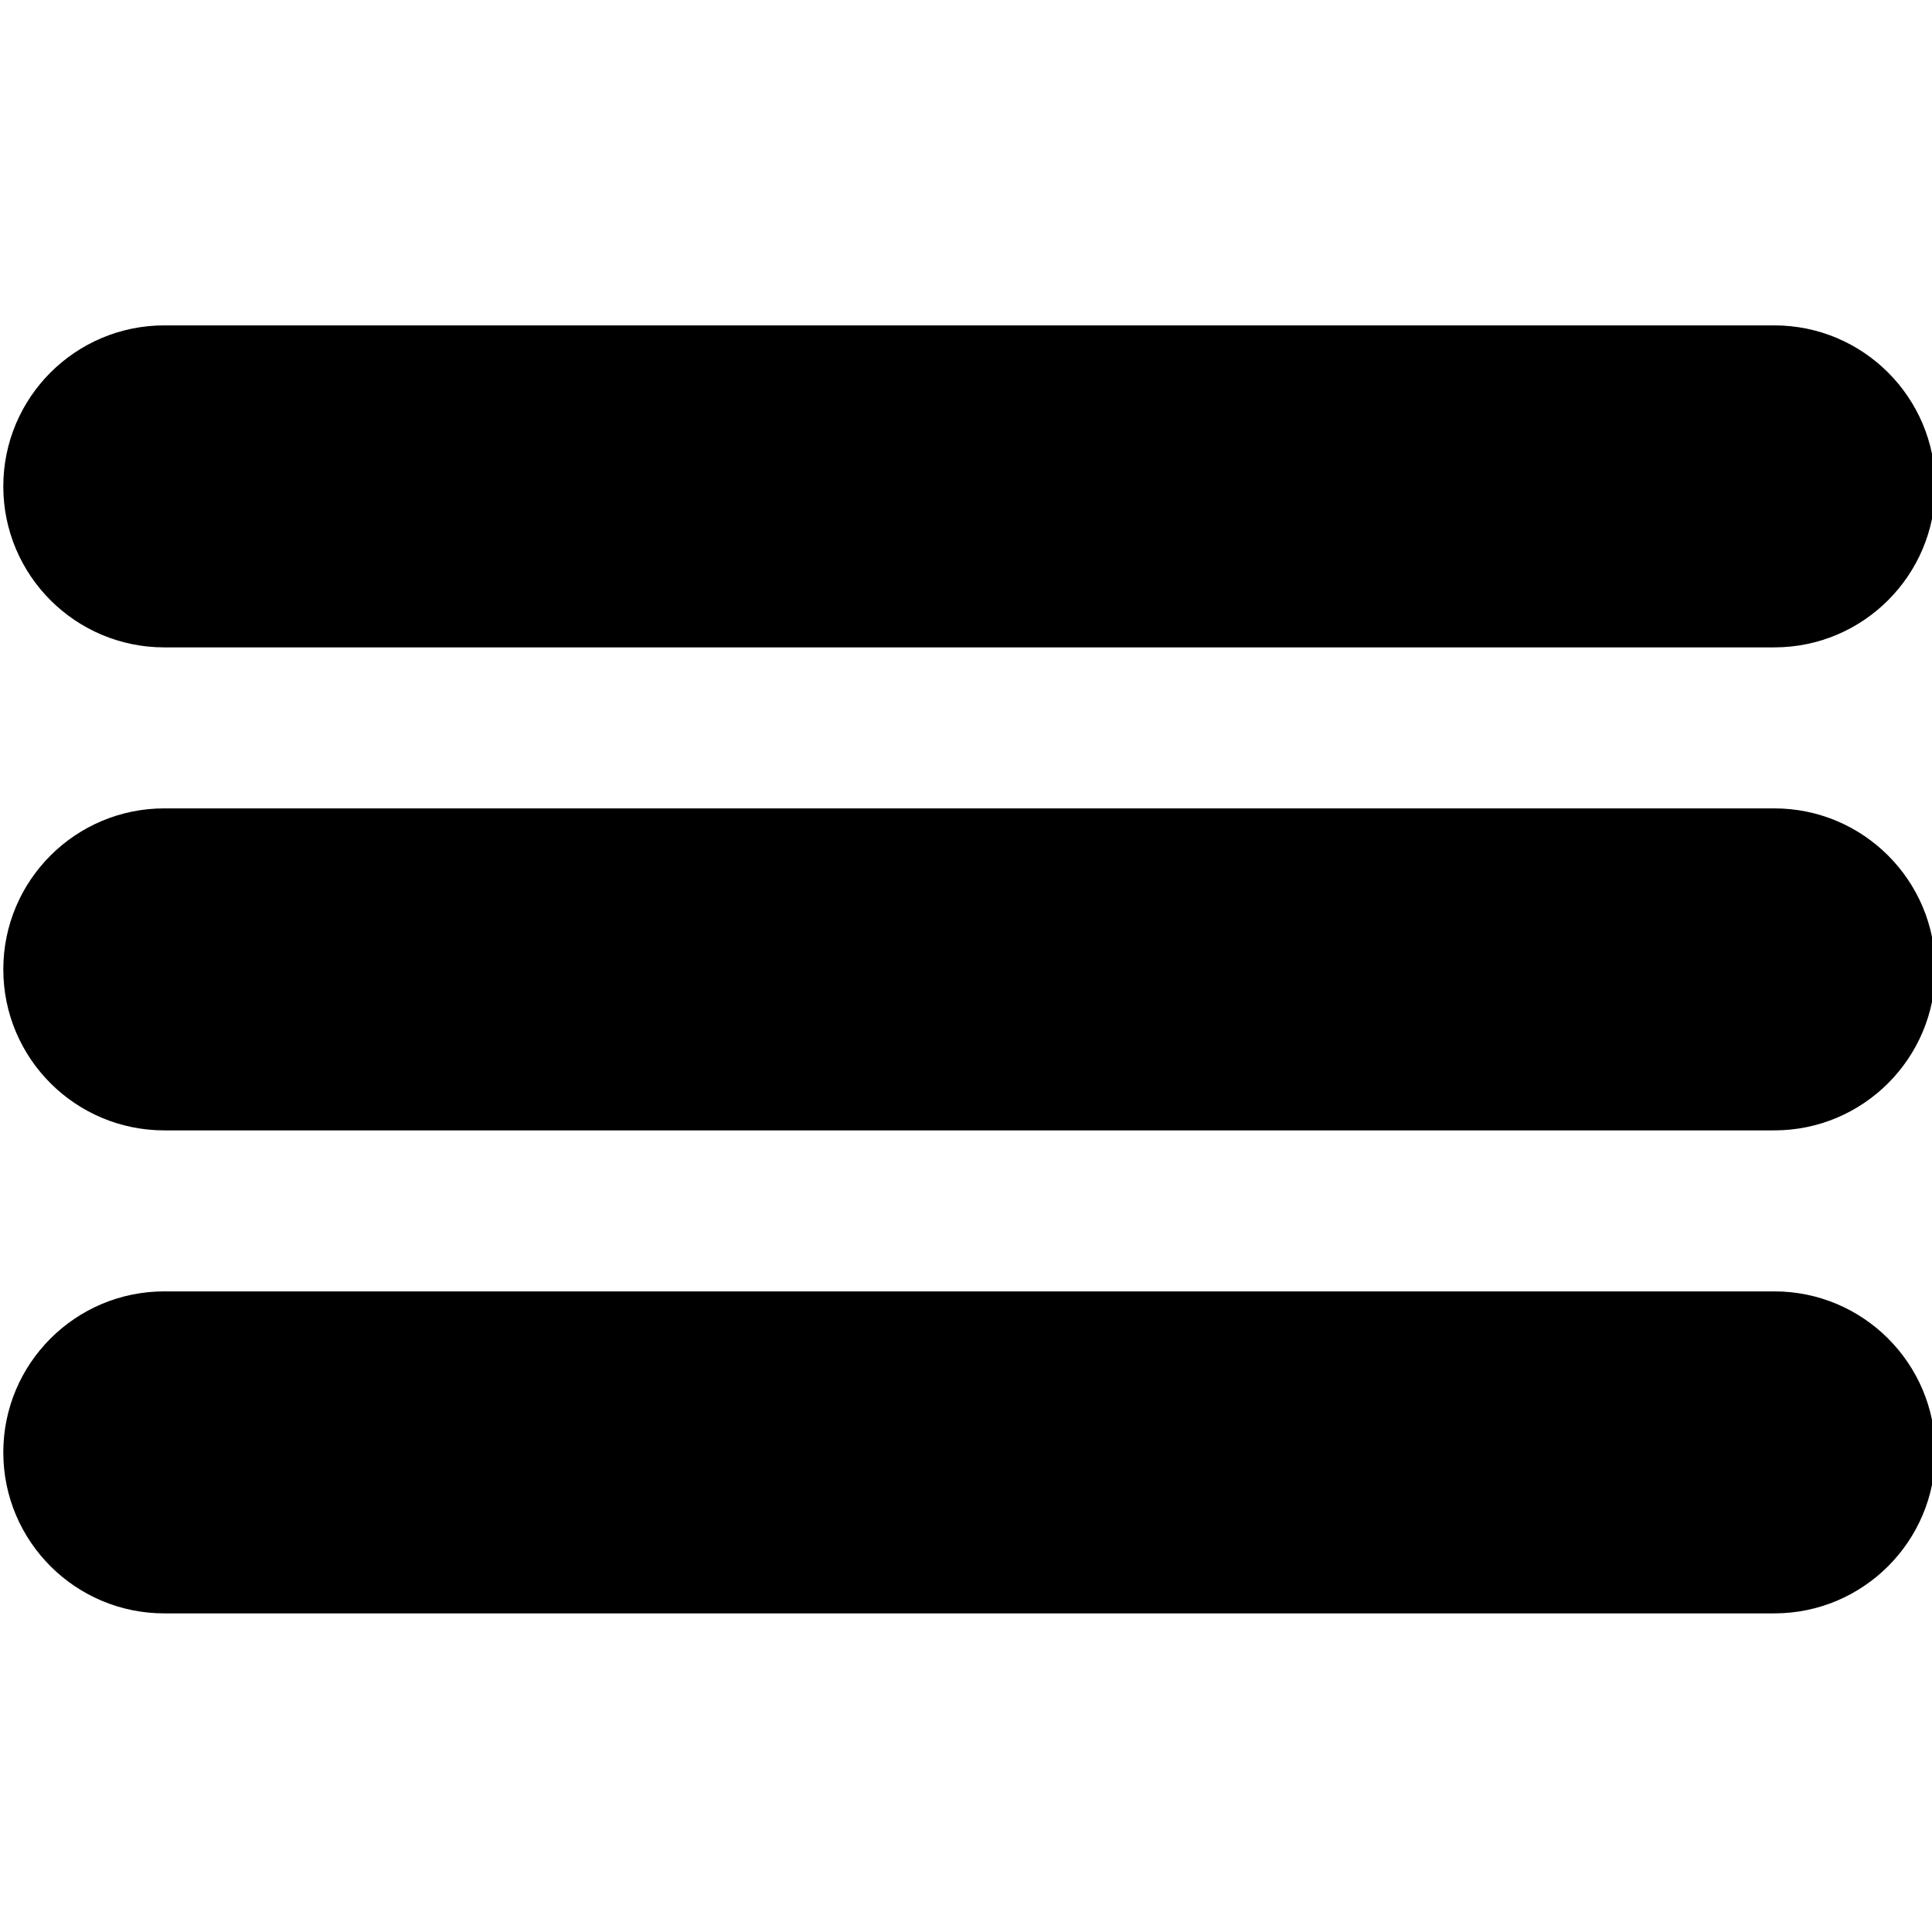
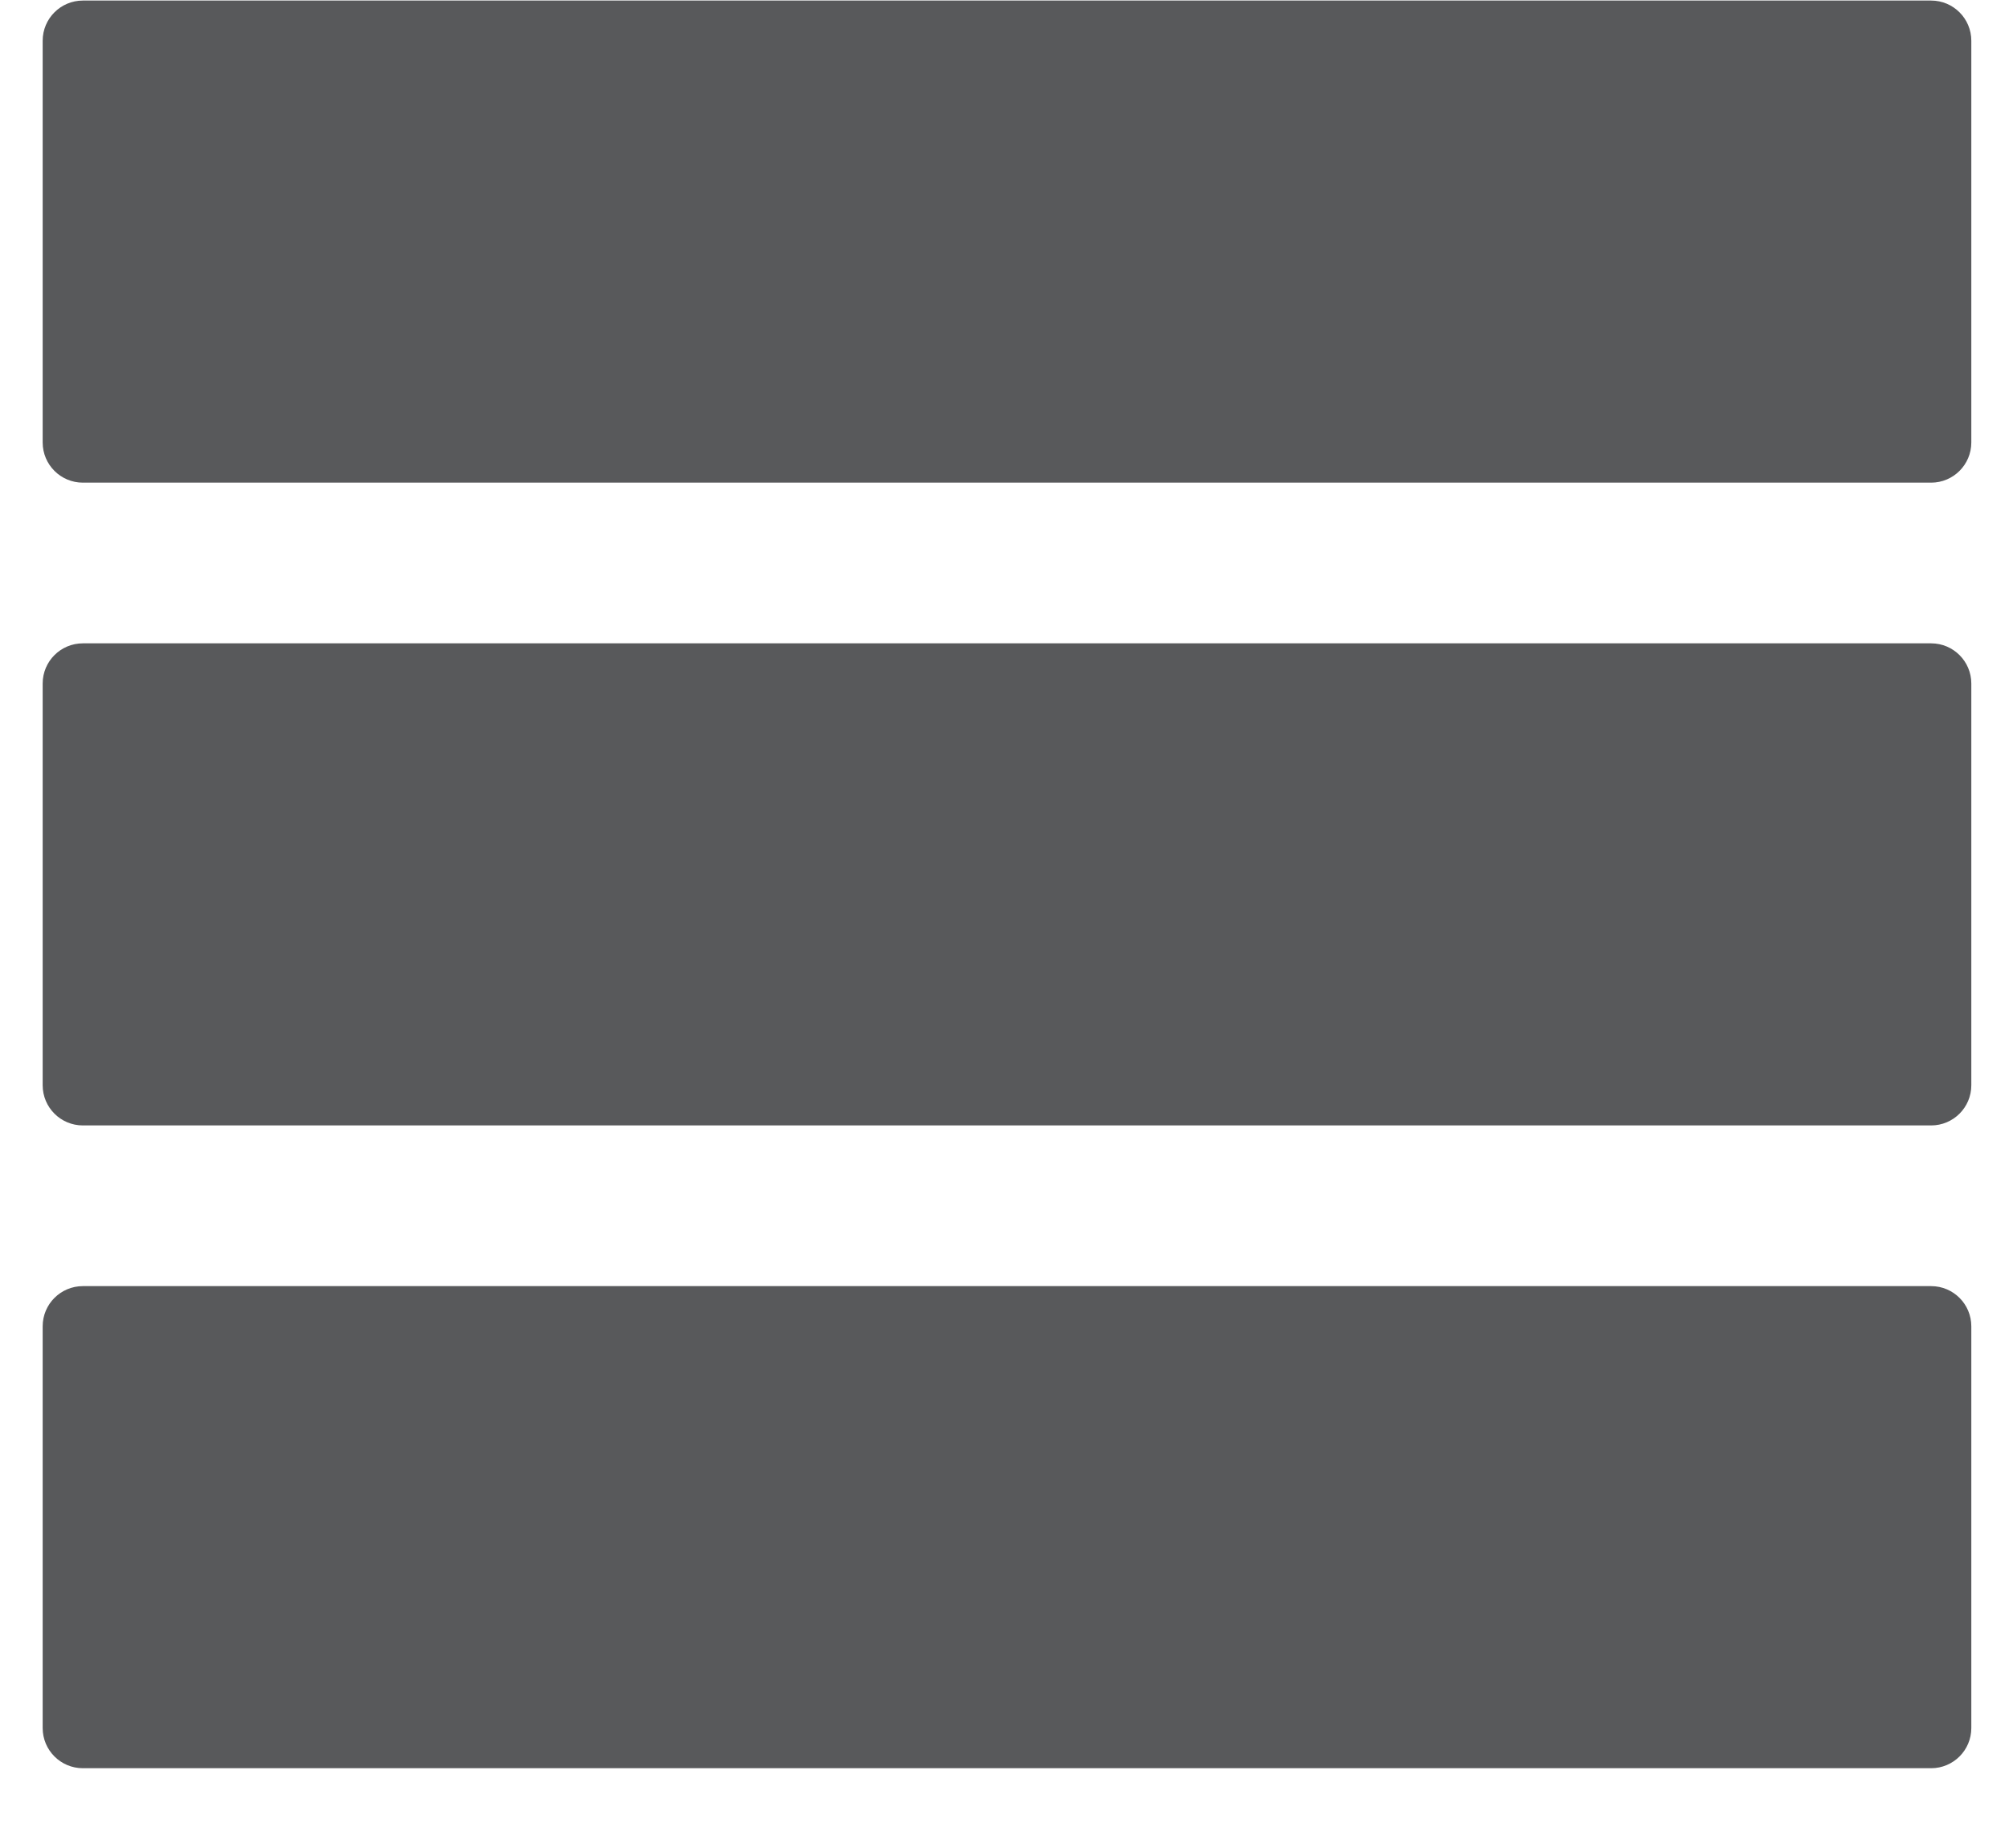
- <svg xmlns="http://www.w3.org/2000/svg" version="1.1" id="Layer_1" x="0px" y="0px" width="24px" height="24px" viewBox="9.959 9.958 24 24" enable-background="new 9.959 9.958 24 24" xml:space="preserve">
-   <path d="M32,18H12c-1.104,0-2-0.896-2-2s0.896-2,2-2h20c1.104,0,2,0.896,2,2S33.104,18,32,18z" />
-   <path d="M32,24H12c-1.104,0-2-0.896-2-2c0-1.104,0.896-2,2-2h20c1.104,0,2,0.896,2,2C34,23.104,33.104,24,32,24z" />
-   <path d="M32,30H12c-1.104,0-2-0.896-2-2s0.896-2,2-2h20c1.104,0,2,0.896,2,2S33.104,30,32,30z" />
+ <svg xmlns="http://www.w3.org/2000/svg" width="25" height="23" viewBox="0 0 25 23">
+   <g fill="#58595B" fill-rule="evenodd" transform="translate(1)">
+     <path d="M23.031.007L.031.007C-.245.007-.469.231-.469.507L-.469 5.507C-.469 5.783-.245 6.007.031 6.007L23.031 6.007C23.307 6.007 23.531 5.783 23.531 5.507L23.531.507C23.531.231 23.307.007 23.031.007M23.031 8.007L.031 8.007C-.245 8.007-.469 8.231-.469 8.507L-.469 13.507C-.469 13.783-.245 14.007.031 14.007L23.031 14.007C23.307 14.007 23.531 13.783 23.531 13.507L23.531 8.507C23.531 8.231 23.307 8.007 23.031 8.007M23.031 16.007L.031 16.007C-.245 16.007-.469 16.231-.469 16.507L-.469 21.507C-.469 21.783-.245 22.007.031 22.007L23.031 22.007C23.307 22.007 23.531 21.783 23.531 21.507L23.531 16.507C23.531 16.231 23.307 16.007 23.031 16.007" />
+   </g>
</svg>
